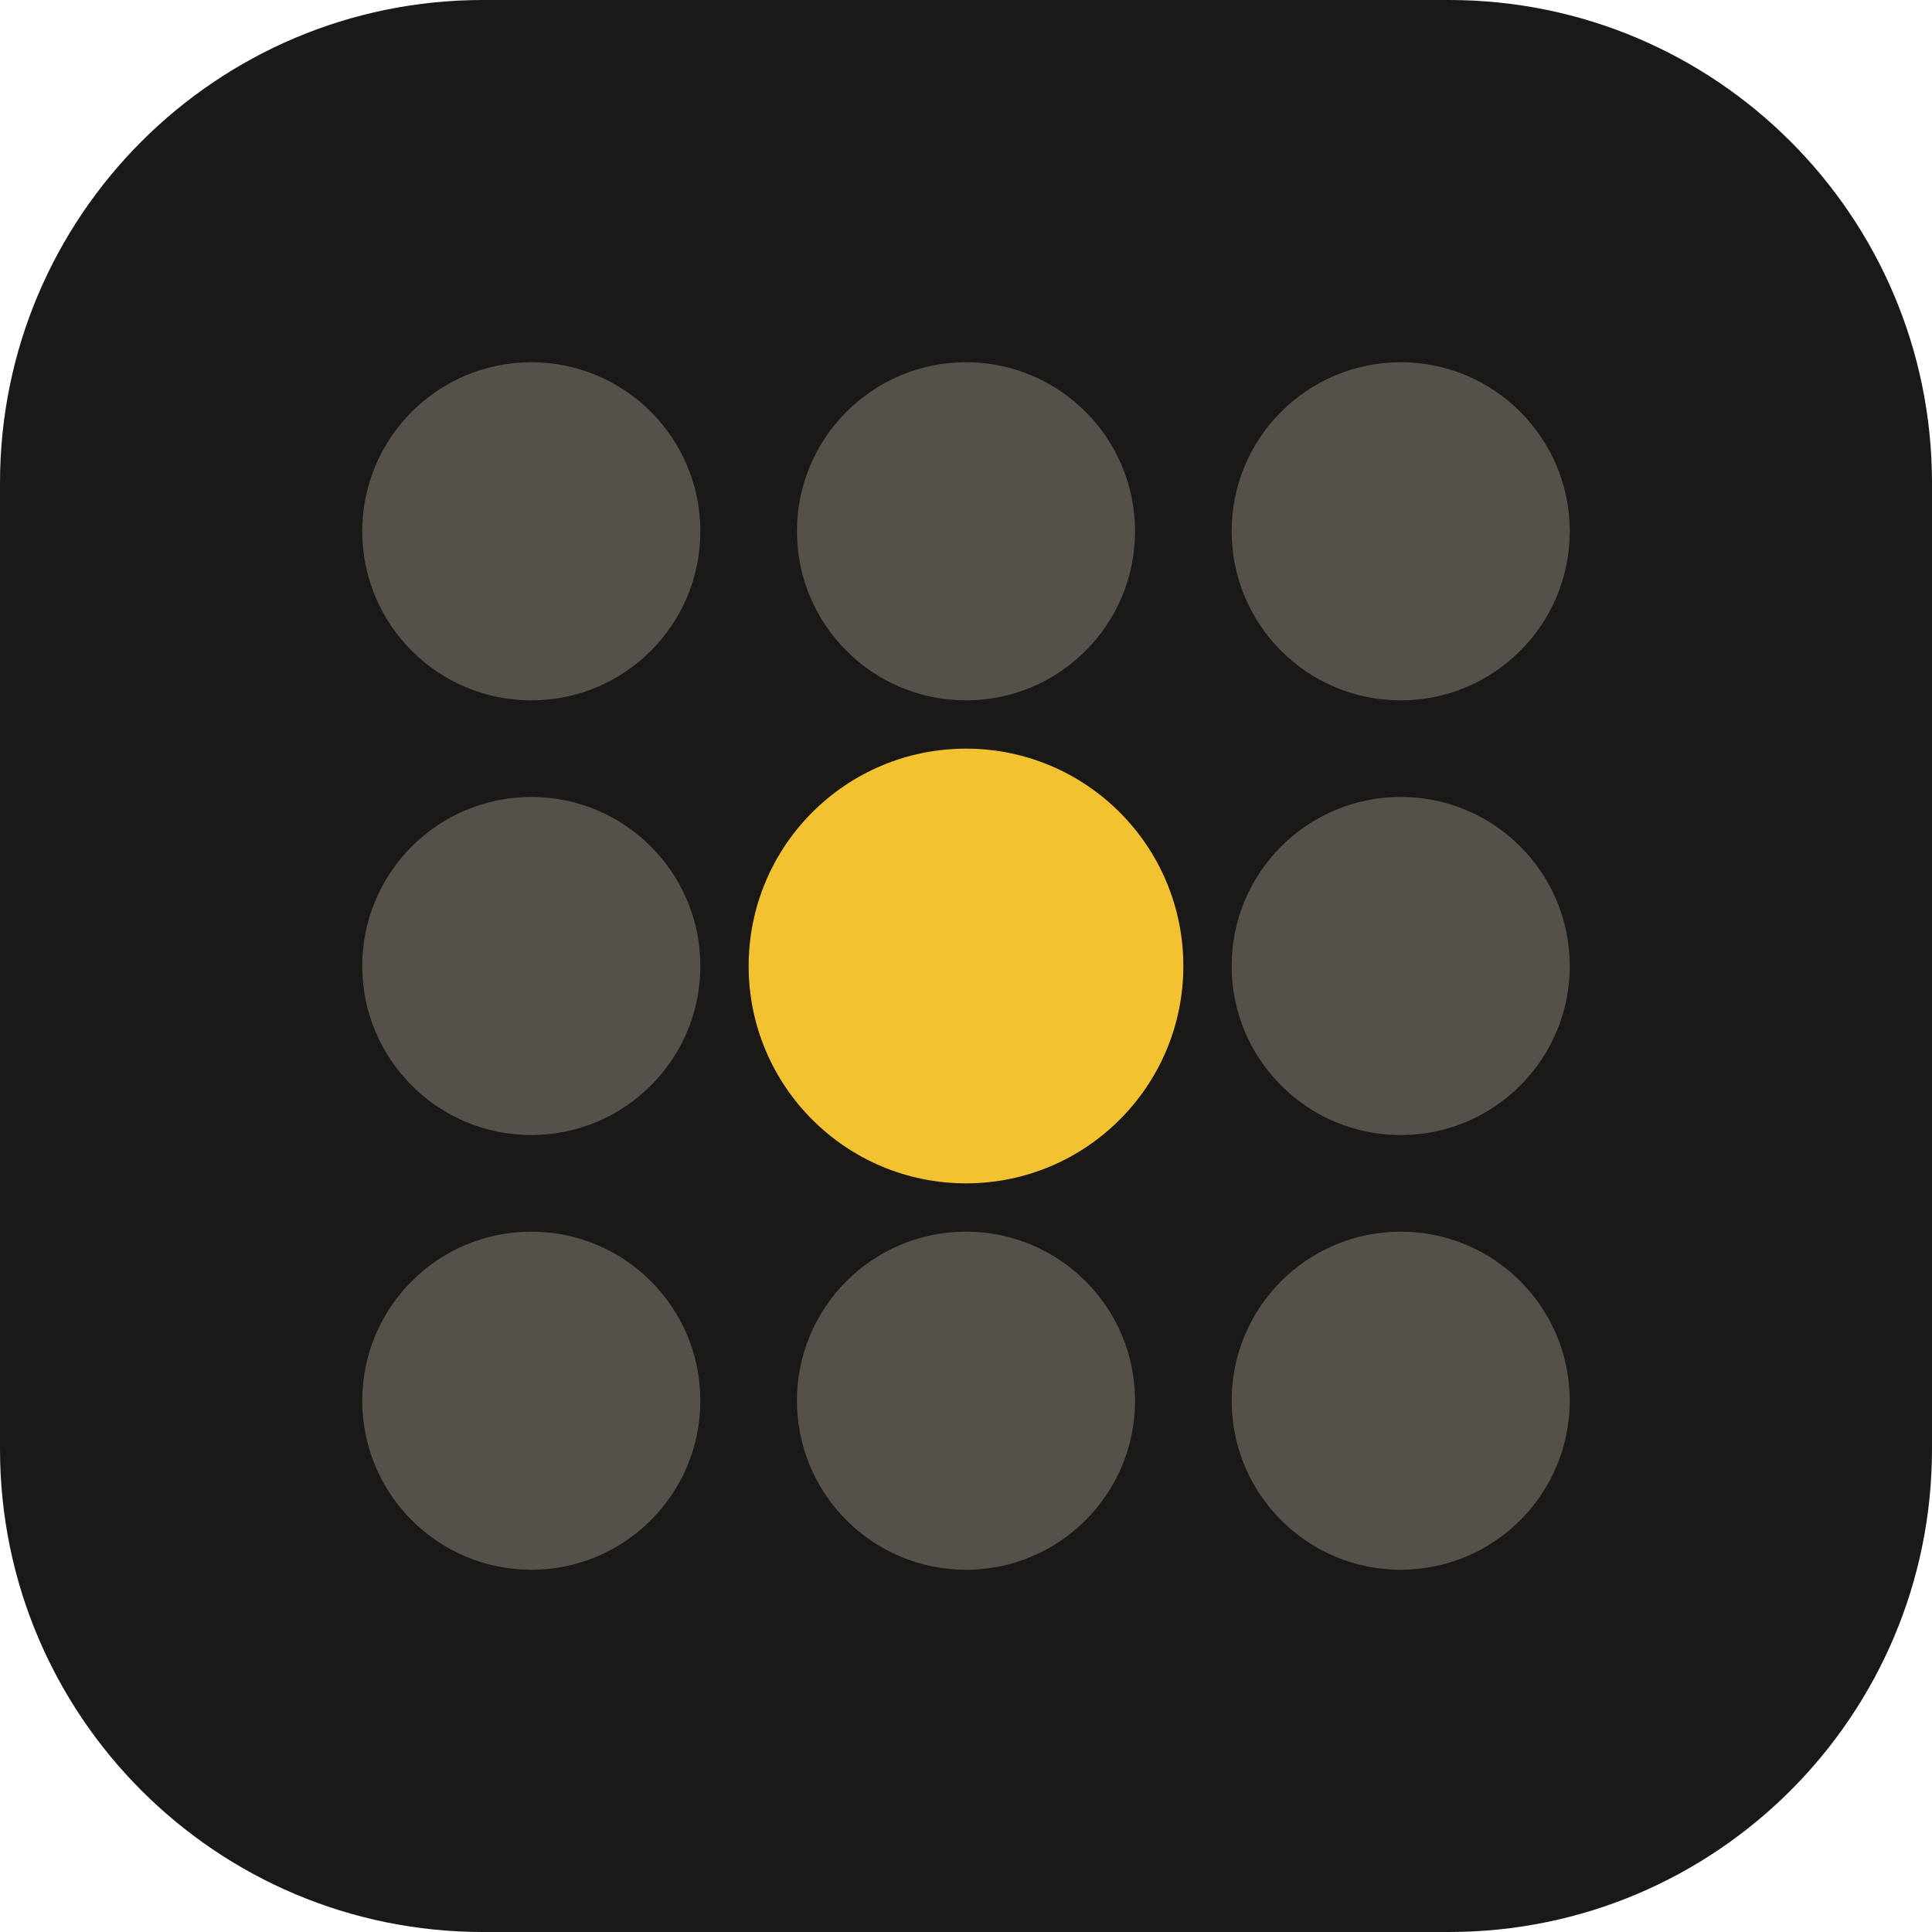
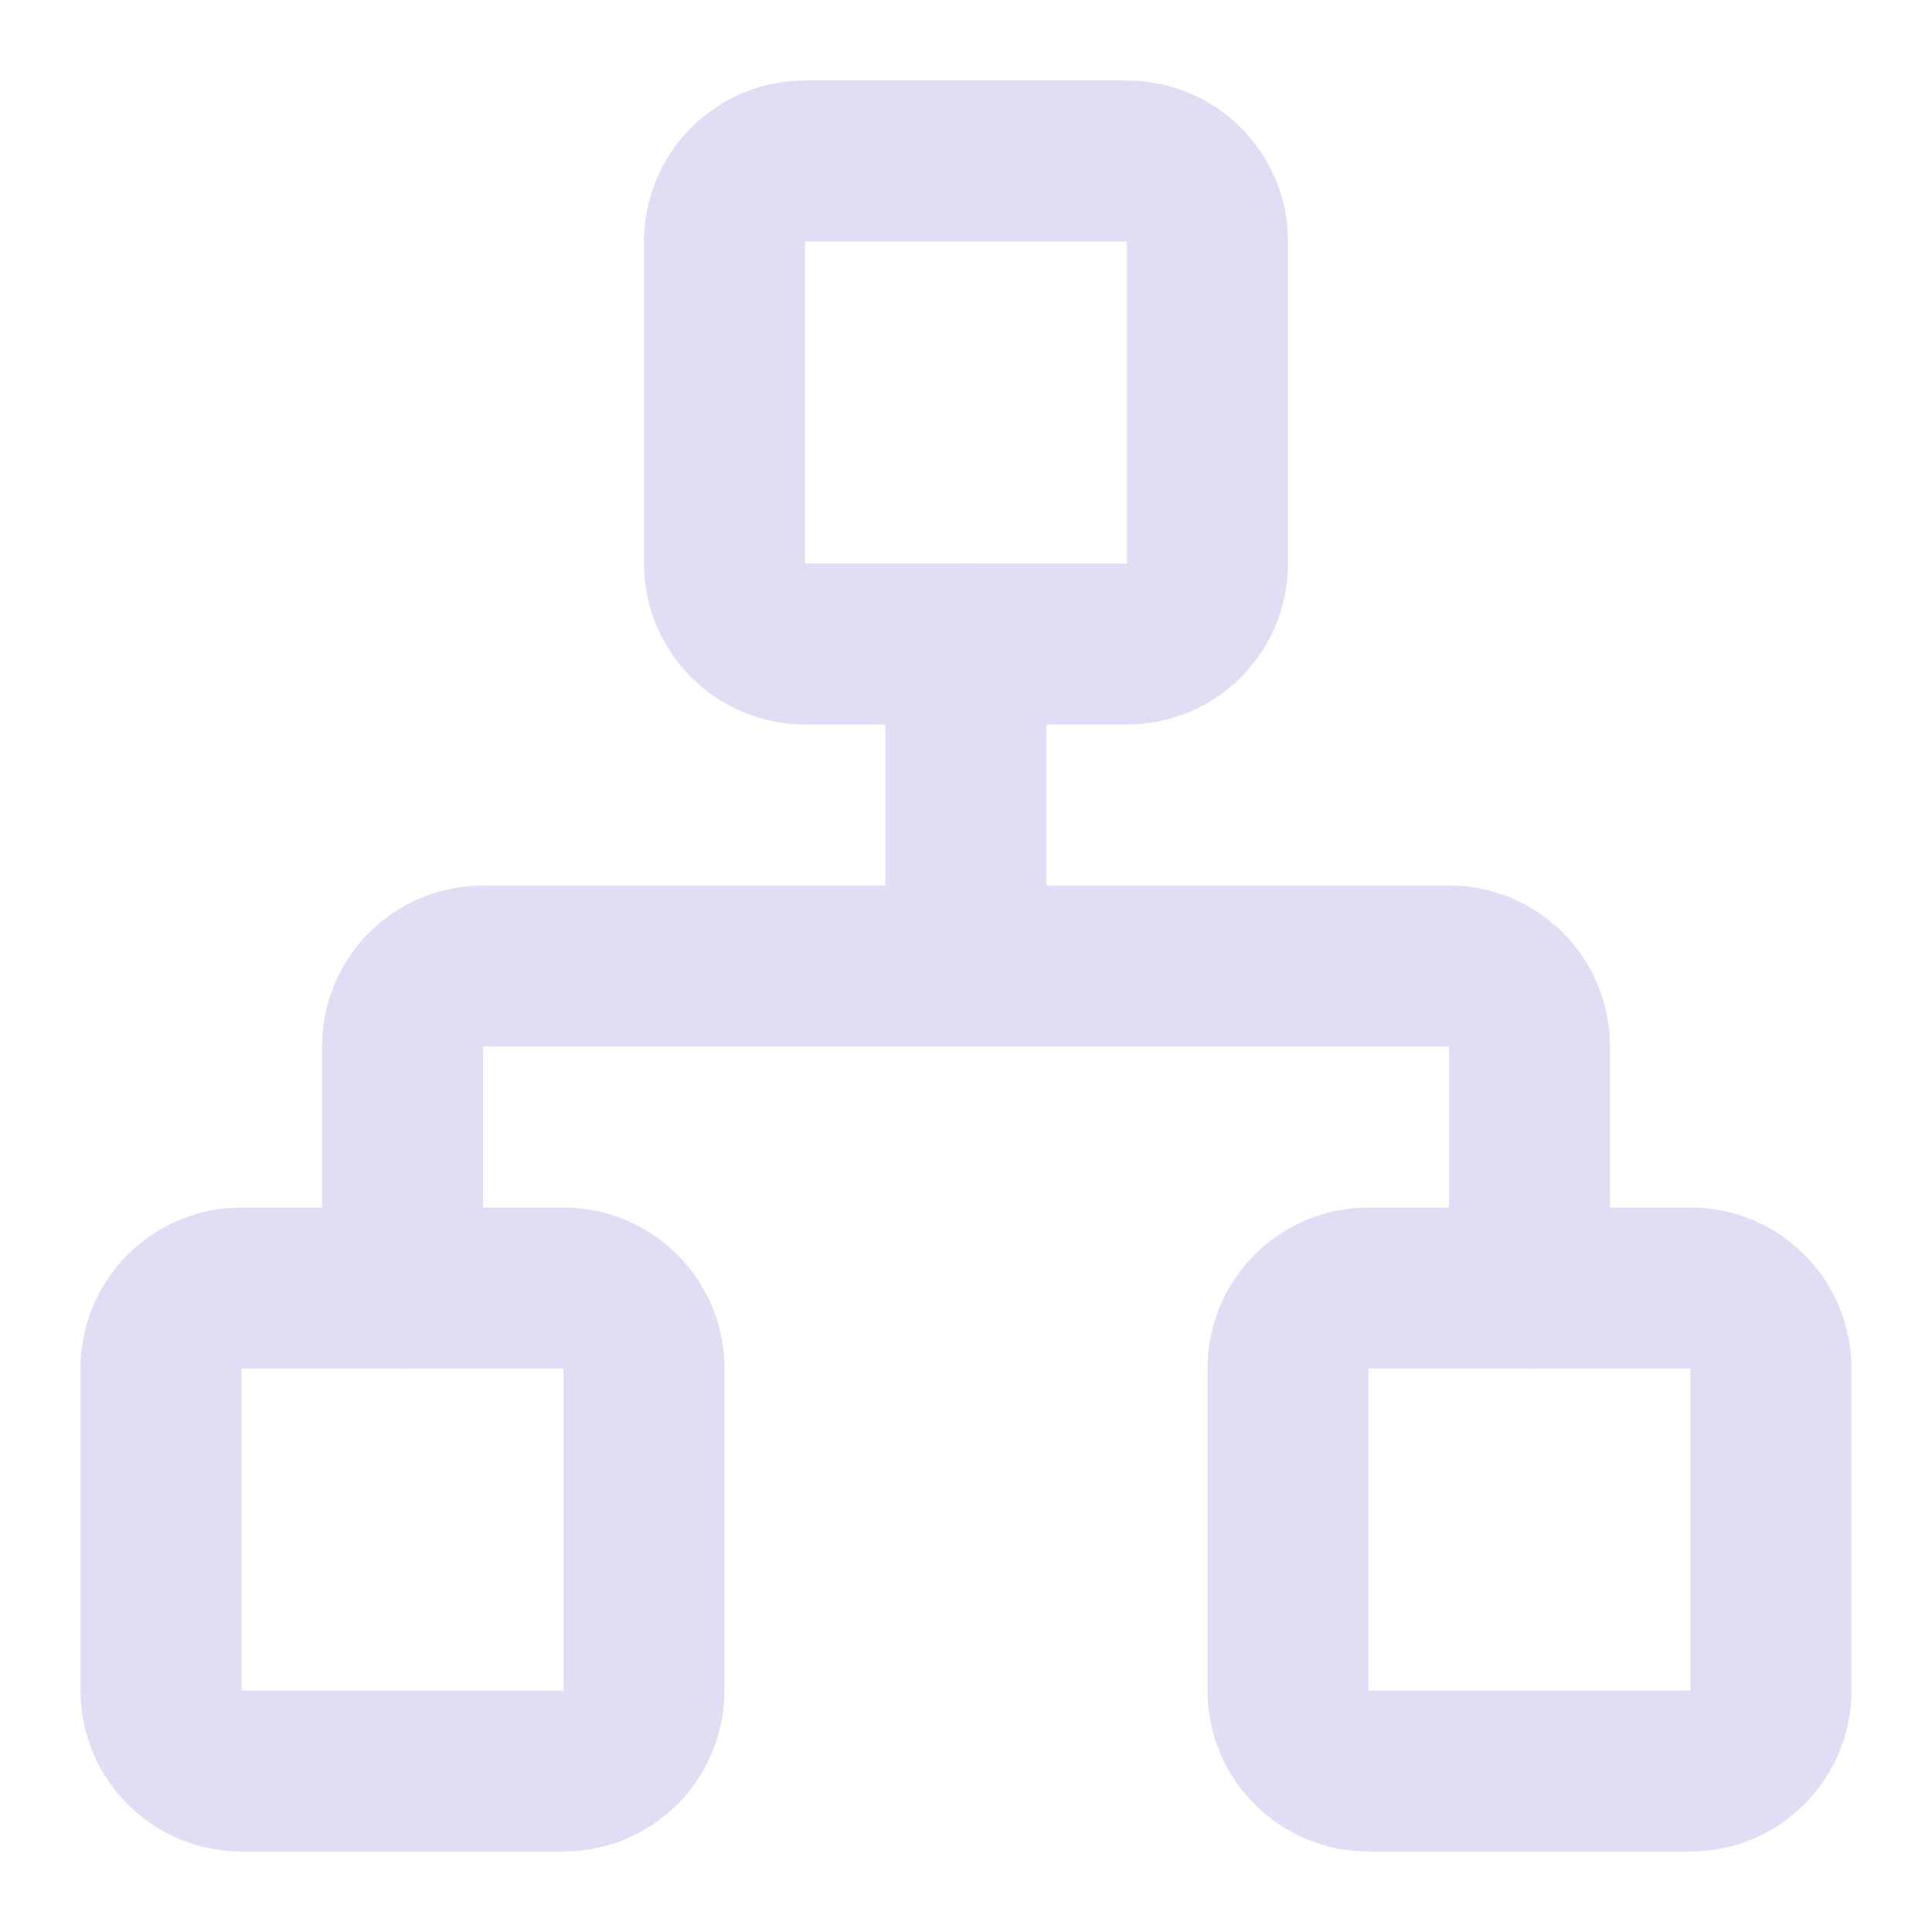
- <svg xmlns="http://www.w3.org/2000/svg" viewBox="0 0 40 40">
-   <rect width="40" height="40" rx="10" fill="#1a1917" />
-   <g fill="#55514a">
-     <circle cx="11" cy="11" r="3.5" />
-     <circle cx="20" cy="11" r="3.5" />
-     <circle cx="29" cy="11" r="3.5" />
-     <circle cx="11" cy="20" r="3.5" />
-     <circle cx="29" cy="20" r="3.5" />
-     <circle cx="11" cy="29" r="3.5" />
-     <circle cx="20" cy="29" r="3.5" />
-     <circle cx="29" cy="29" r="3.5" />
-   </g>
-   <circle cx="20" cy="20" r="4.5" fill="#f2c230" />
+ <svg xmlns="http://www.w3.org/2000/svg" viewBox="0 0 24 24" fill="none" stroke-width="2" stroke-linecap="round" stroke-linejoin="round">
+   <style>svg{stroke:#e0def4}@media (prefers-color-scheme:light){svg{stroke:#575279}}</style>
+   <rect x="16" y="16" width="6" height="6" rx="1" />
+   <rect x="2" y="16" width="6" height="6" rx="1" />
+   <rect x="9" y="2" width="6" height="6" rx="1" />
+   <path d="M5 16v-3a1 1 0 0 1 1-1h12a1 1 0 0 1 1 1v3" />
+   <path d="M12 12V8" />
</svg>
